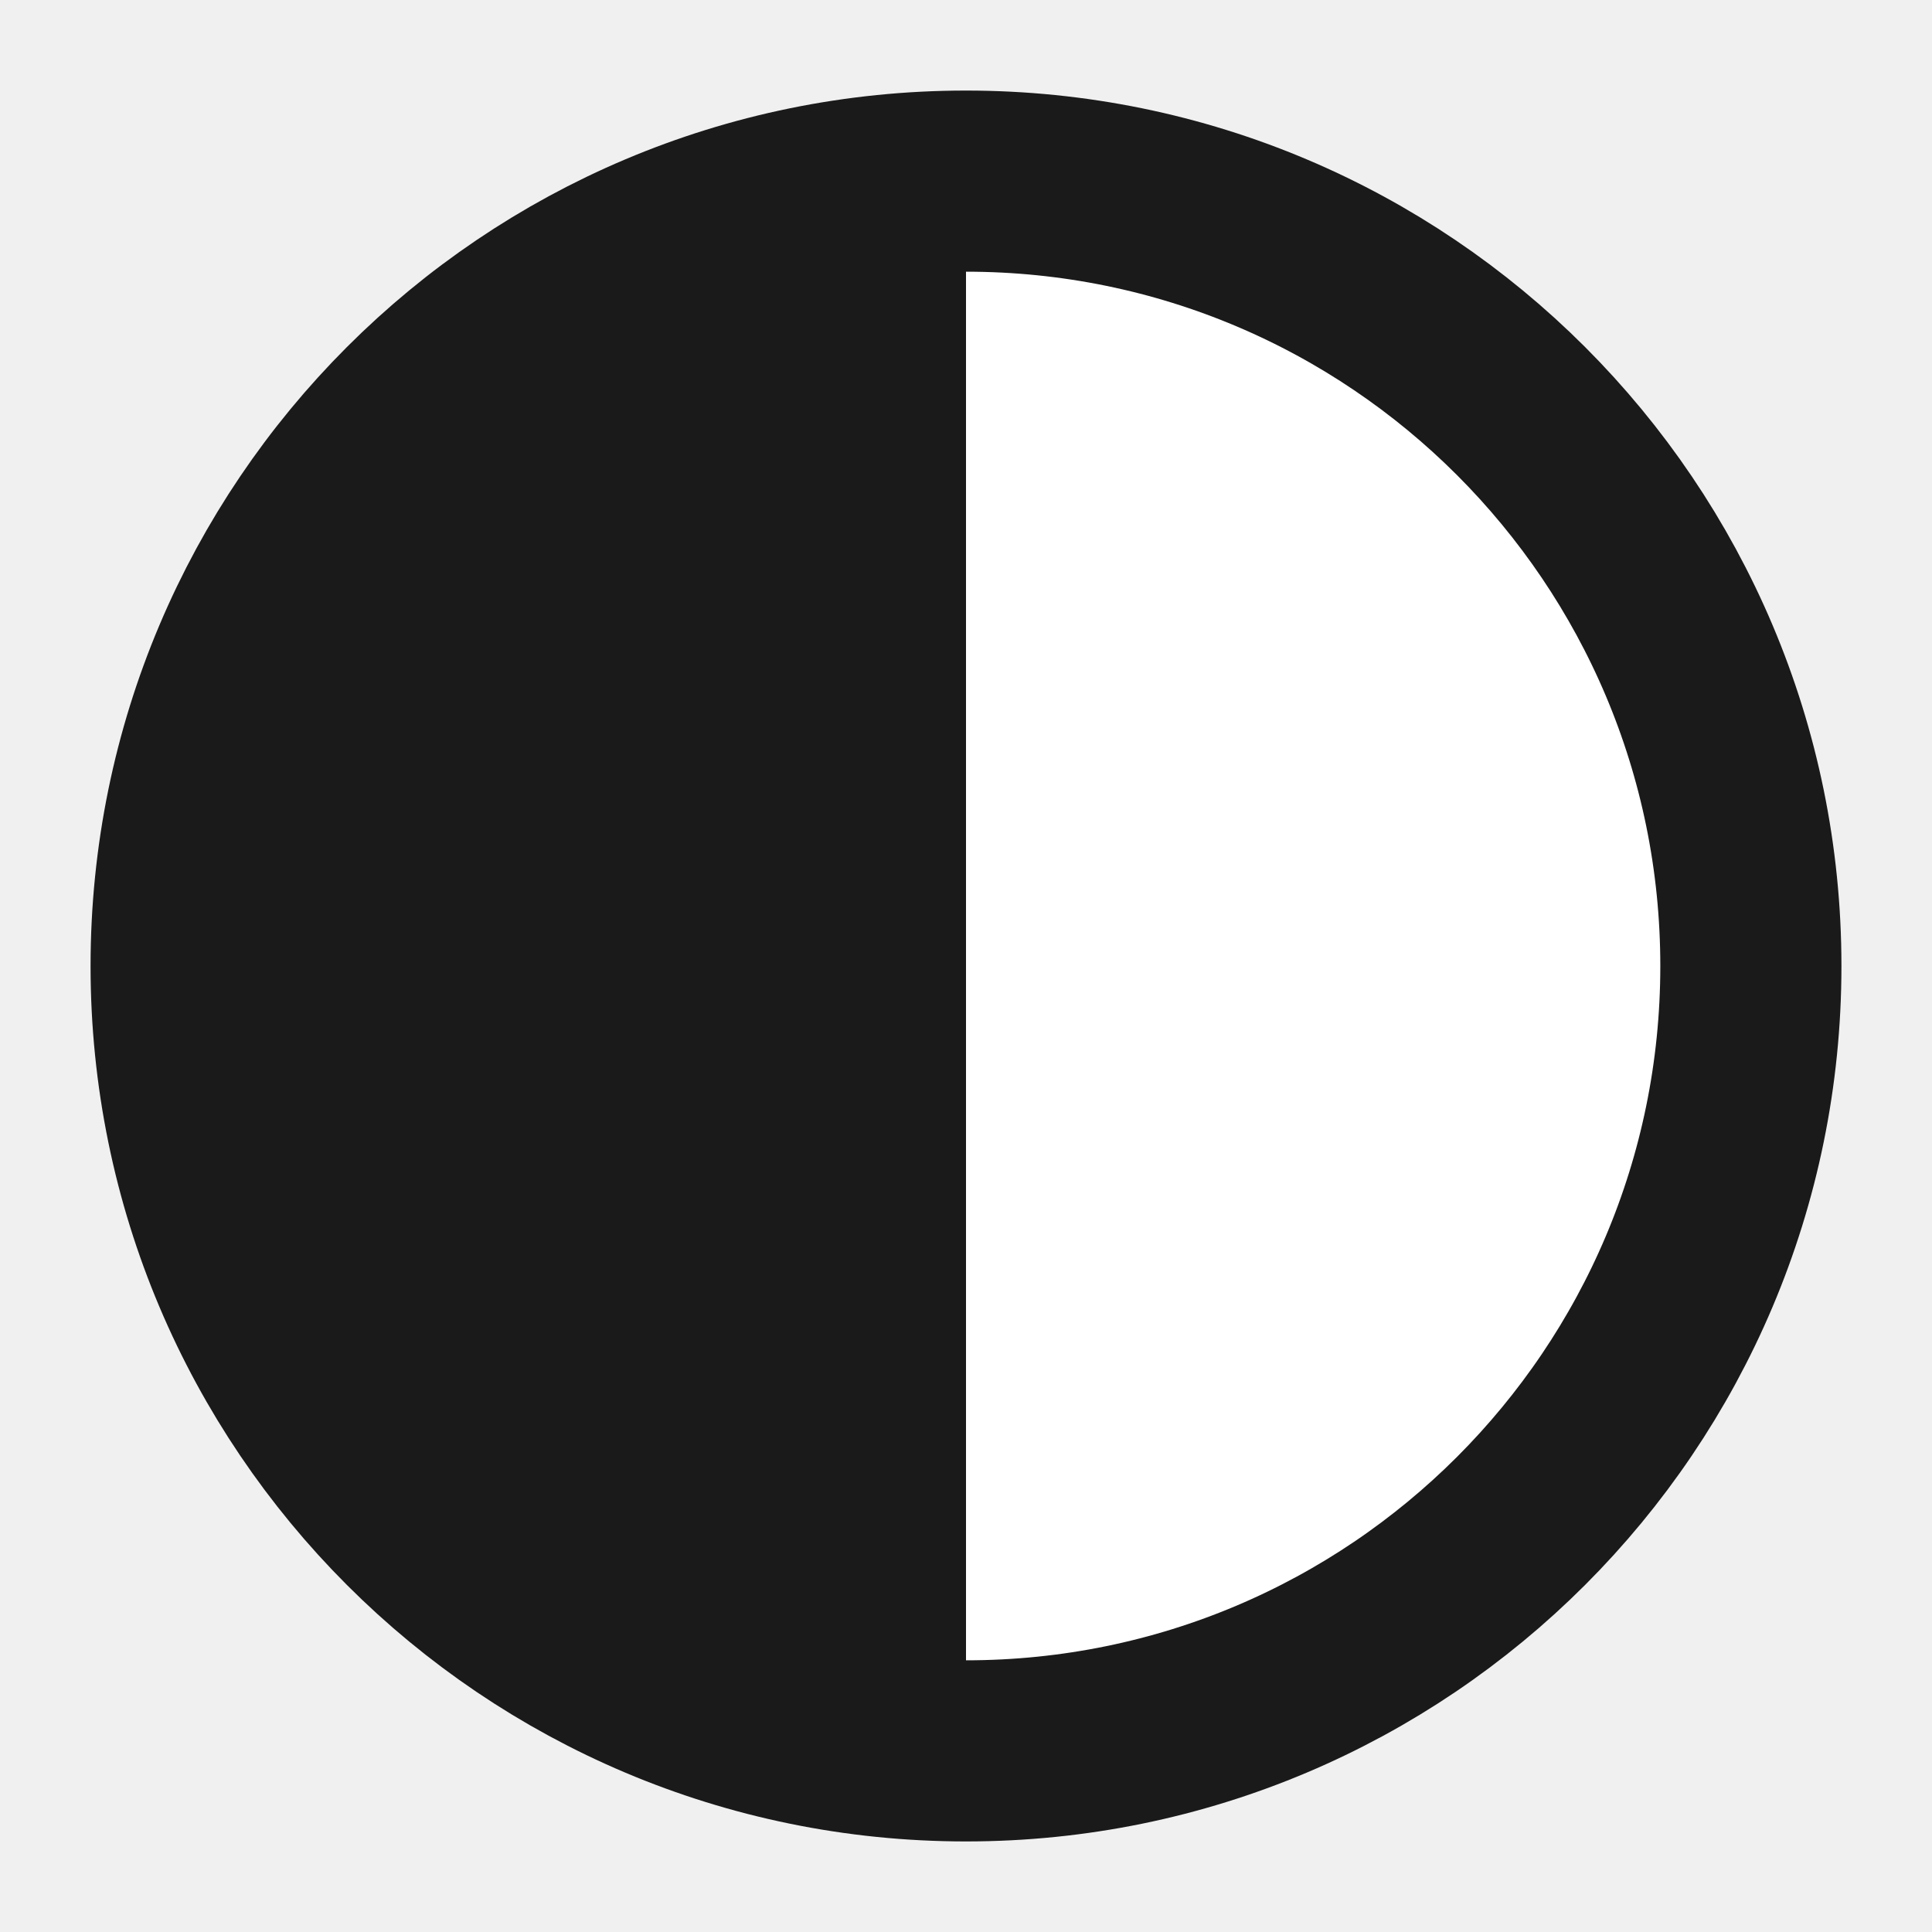
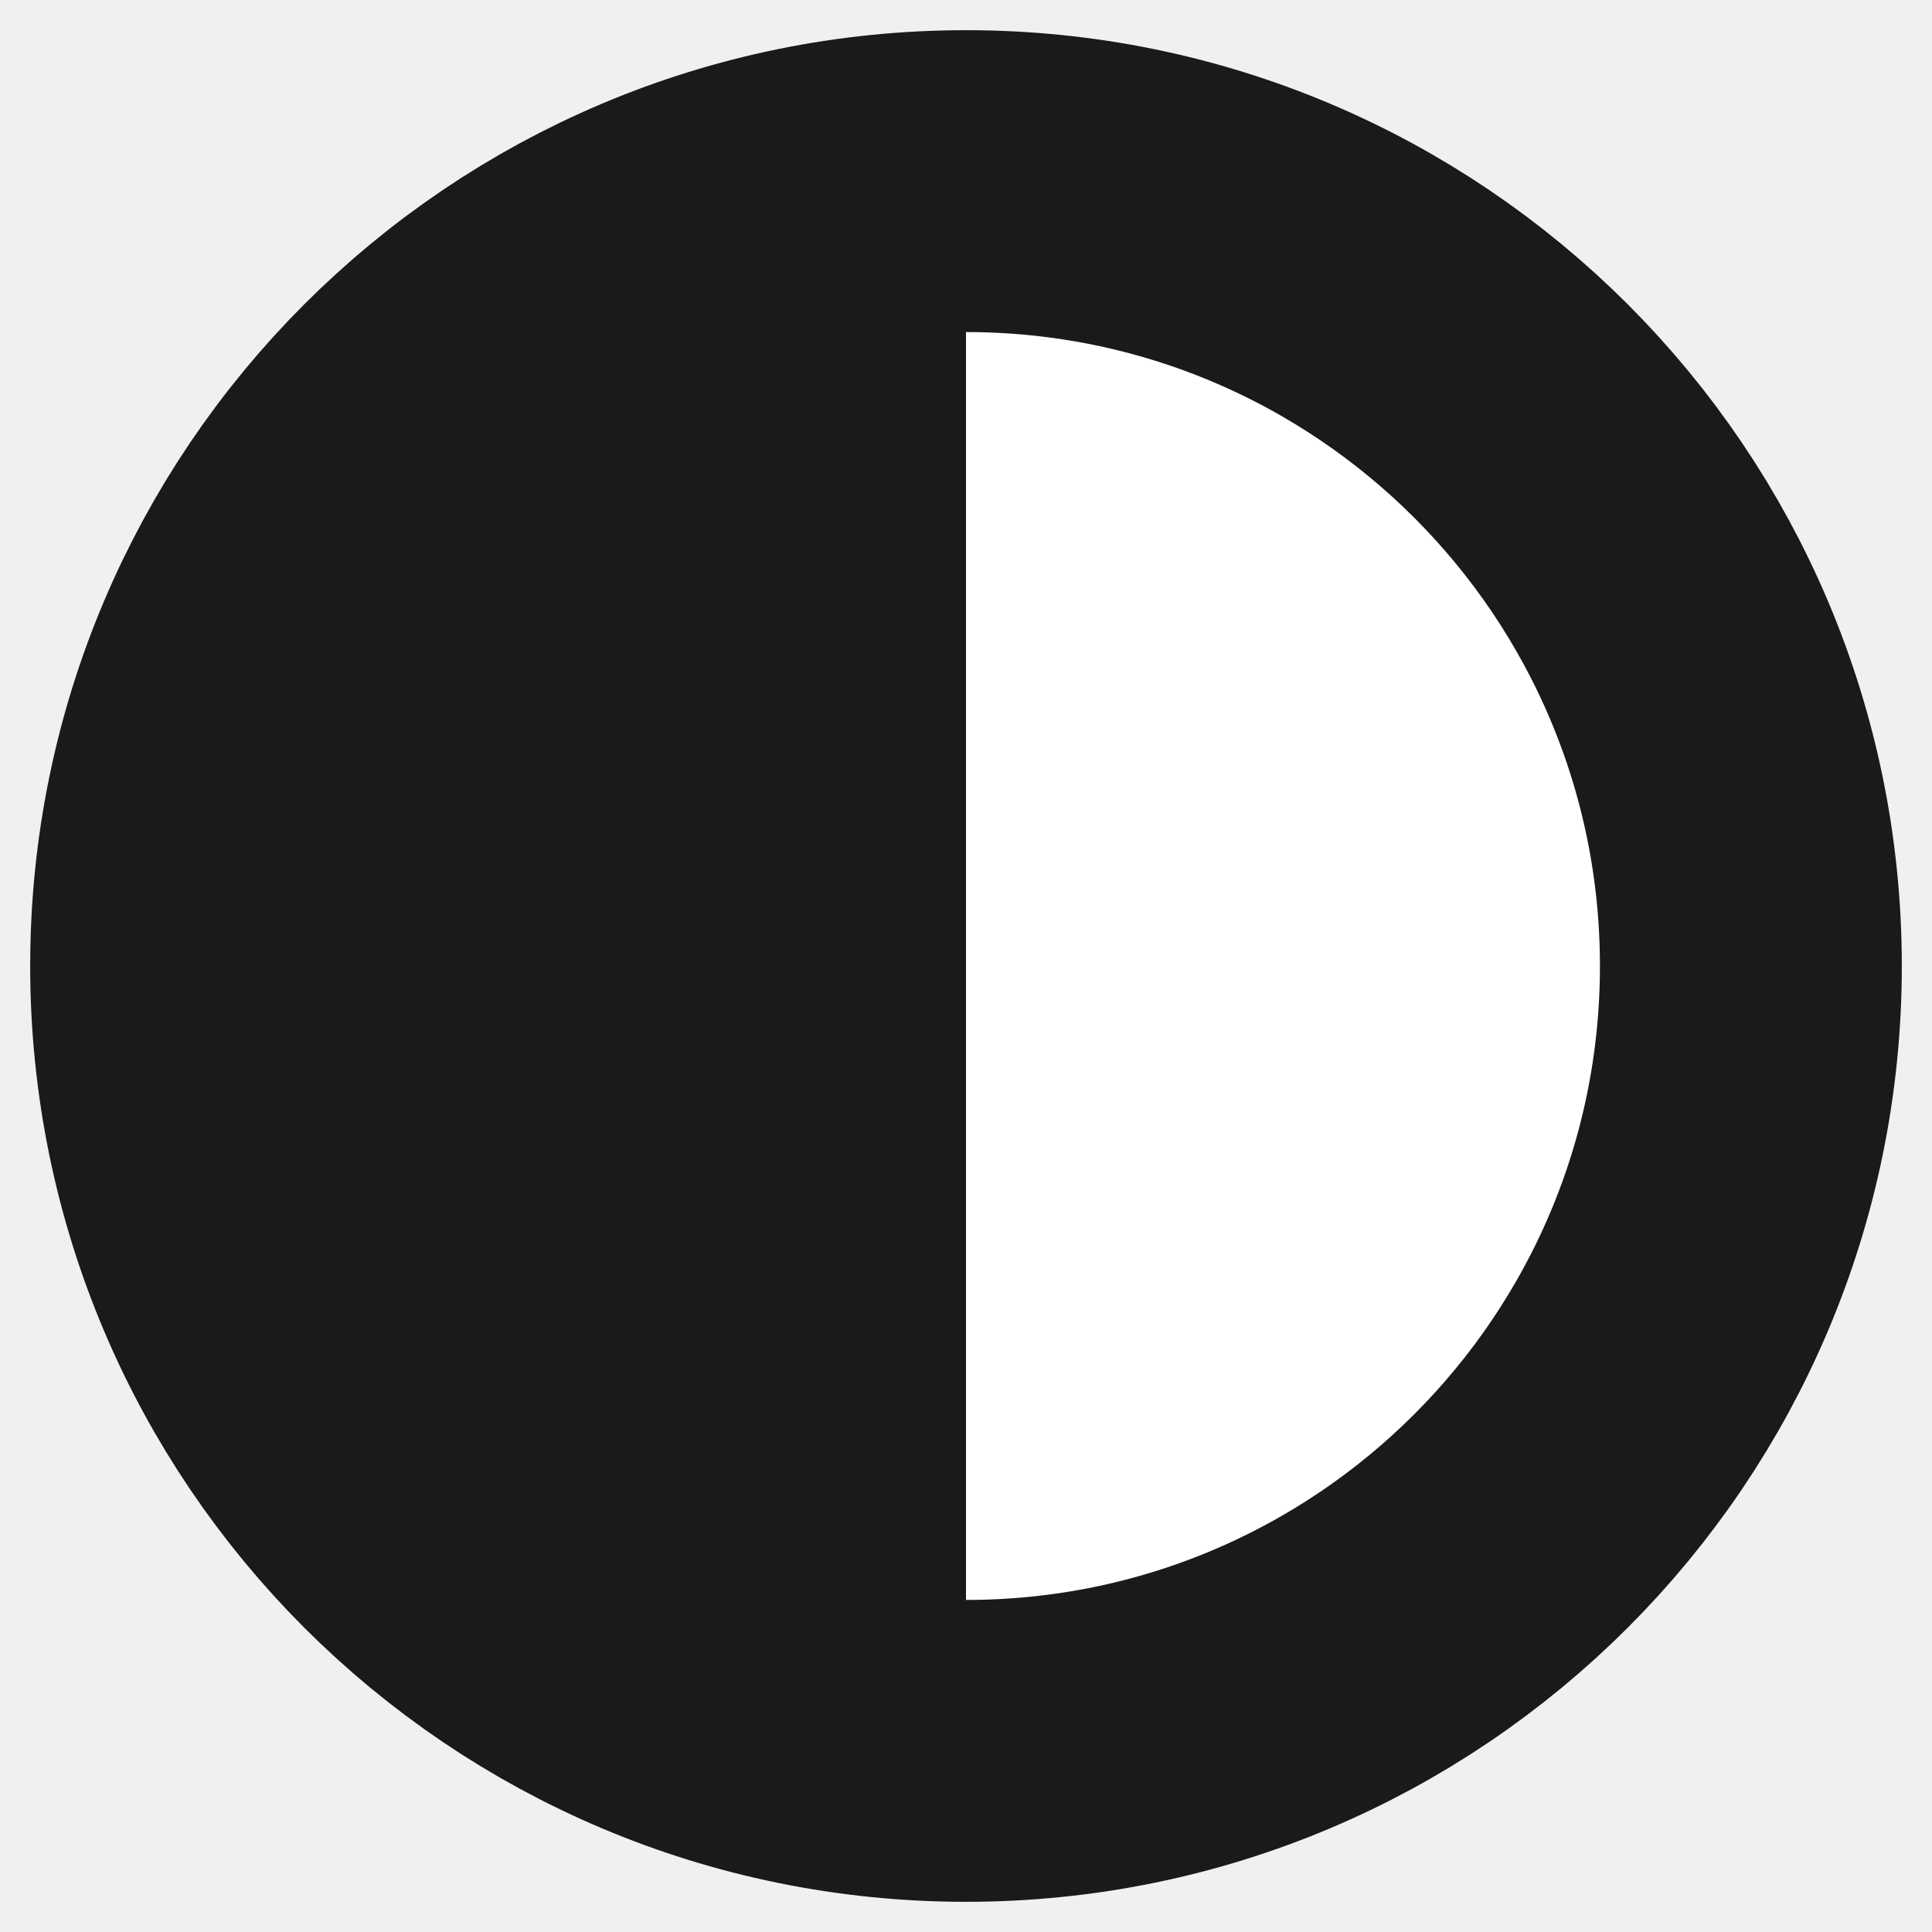
<svg xmlns="http://www.w3.org/2000/svg" viewBox="0 0 32 32">
  <circle cx="16" cy="16" r="13" fill="white" />
  <path d="M16 3 A13 13 0 0 0 16 29 Z" fill="#1a1a1a" />
-   <circle cx="16" cy="16" r="13" fill="none" stroke="#1a1a1a" stroke-width="3" />
+   <circle cx="16" cy="16" r="13" fill="none" stroke="#1a1a1a" stroke-width="5" />
</svg>
